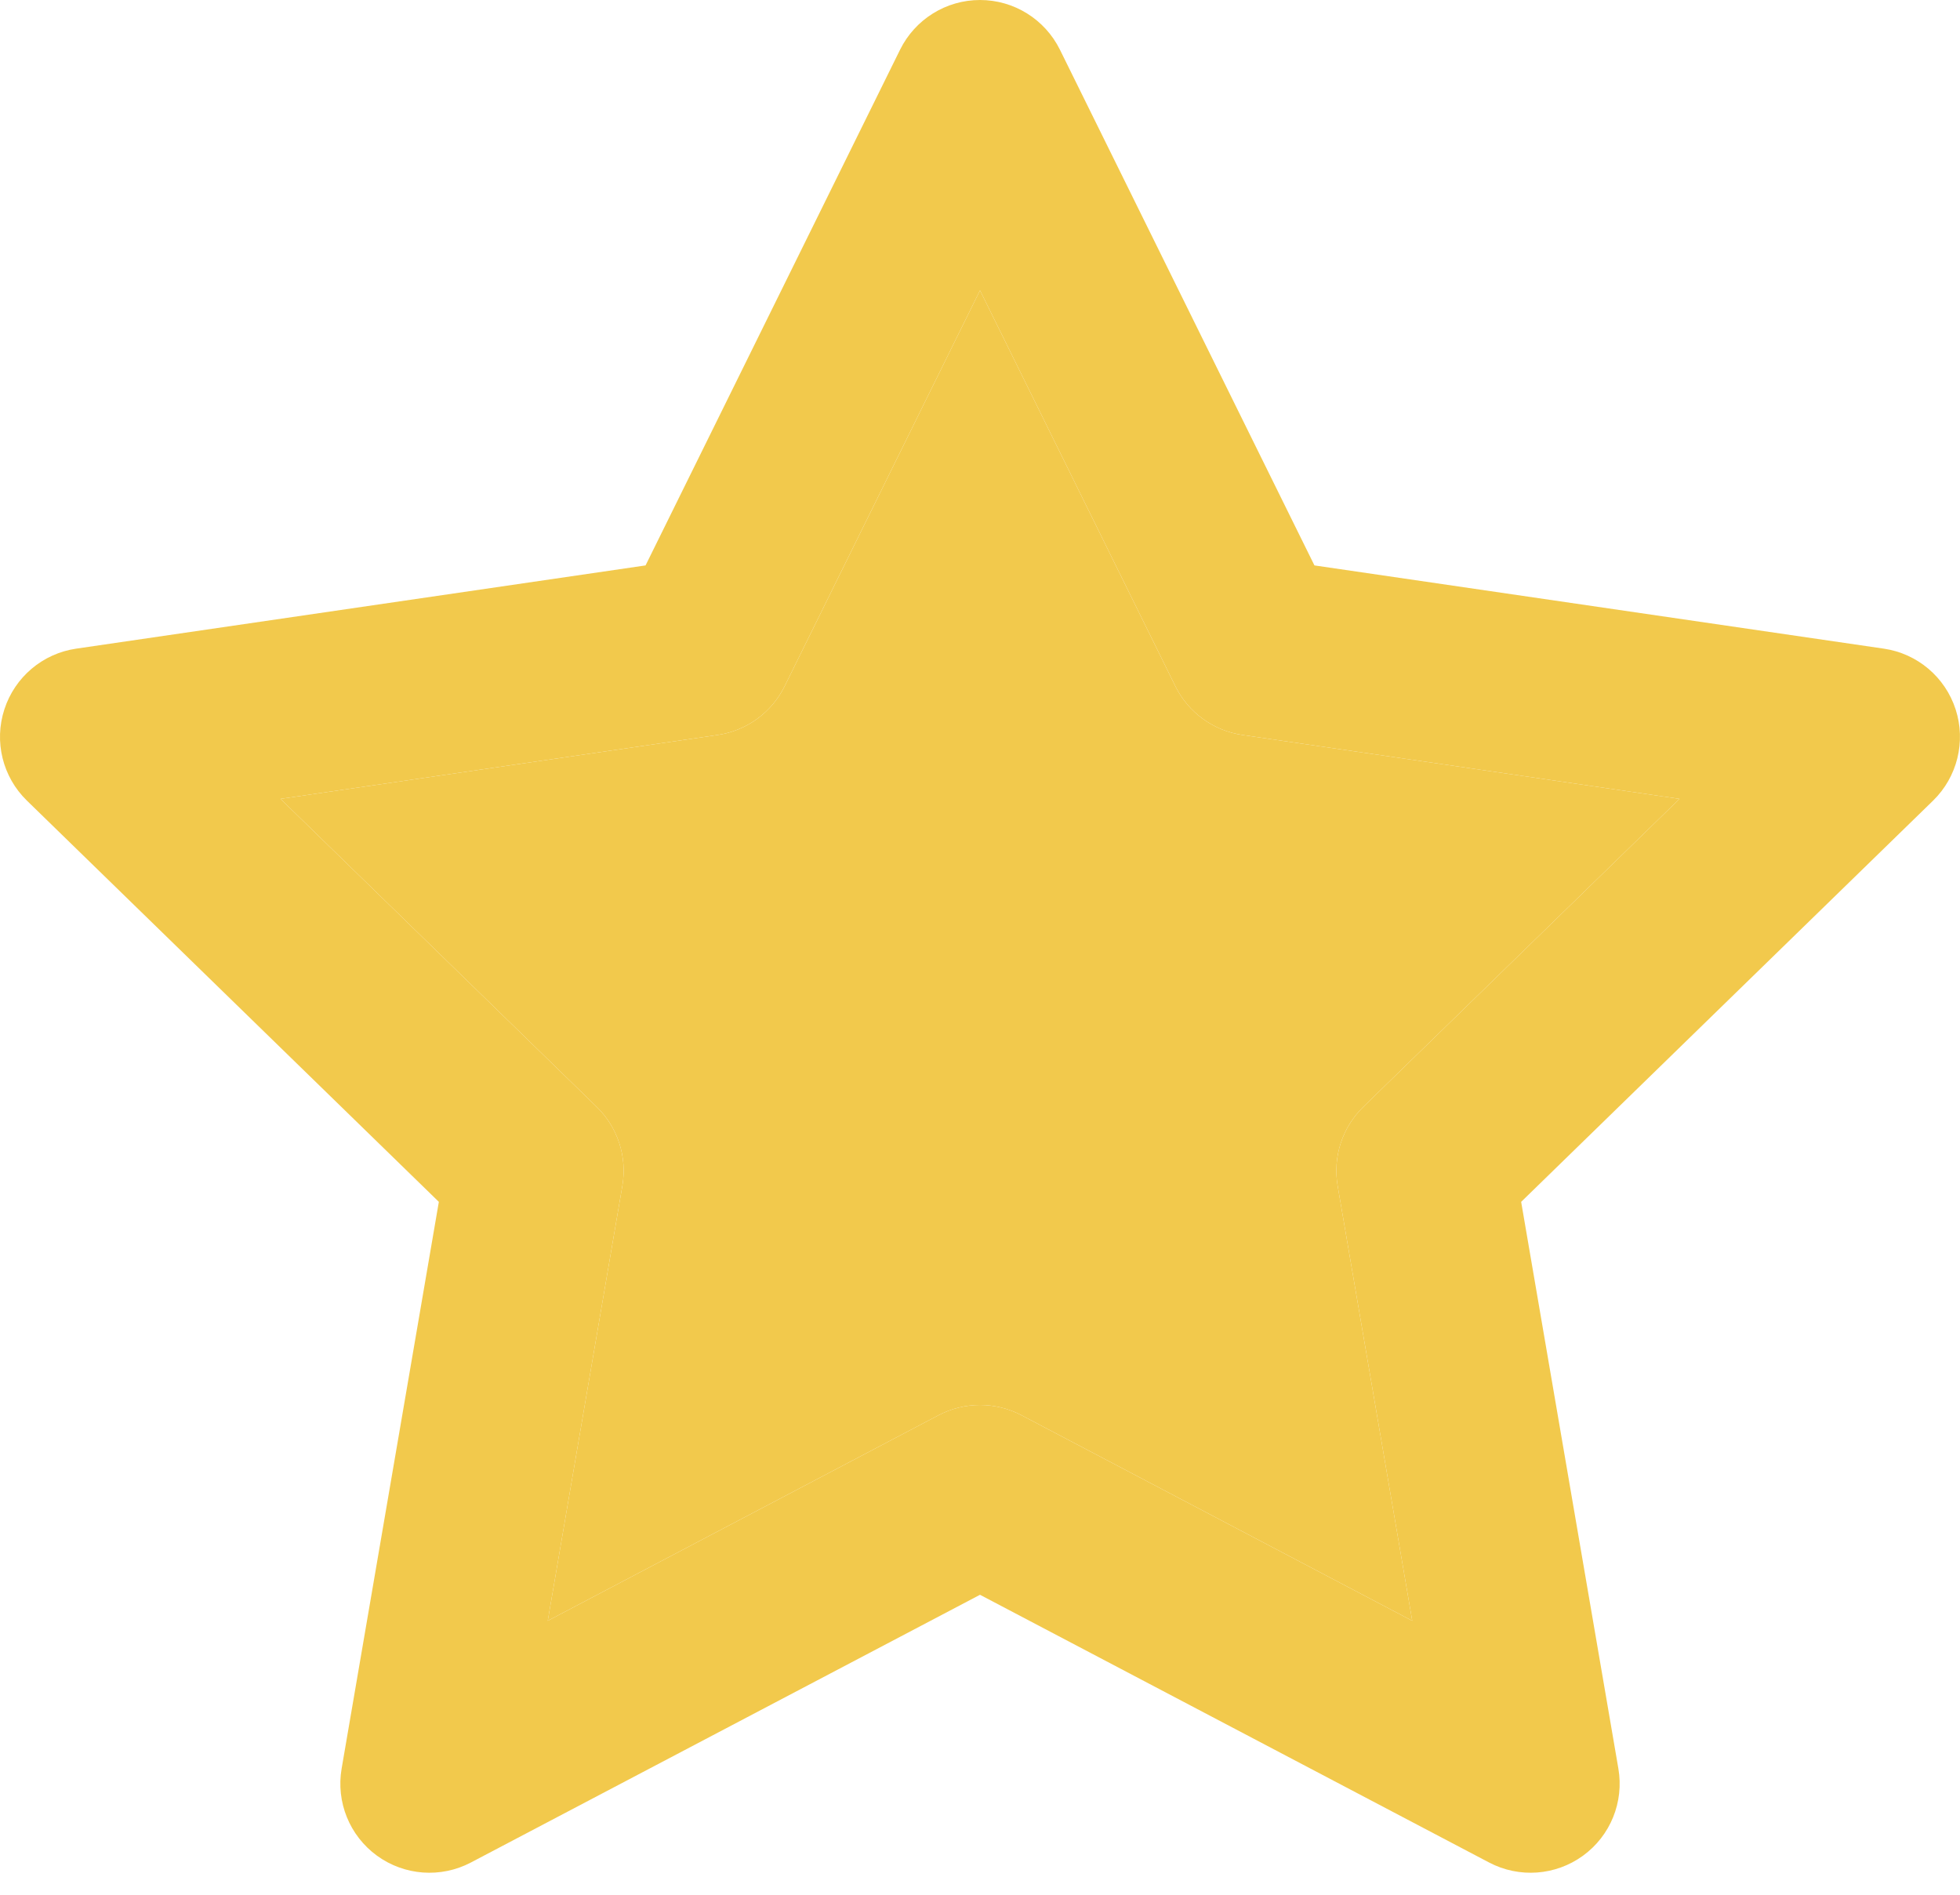
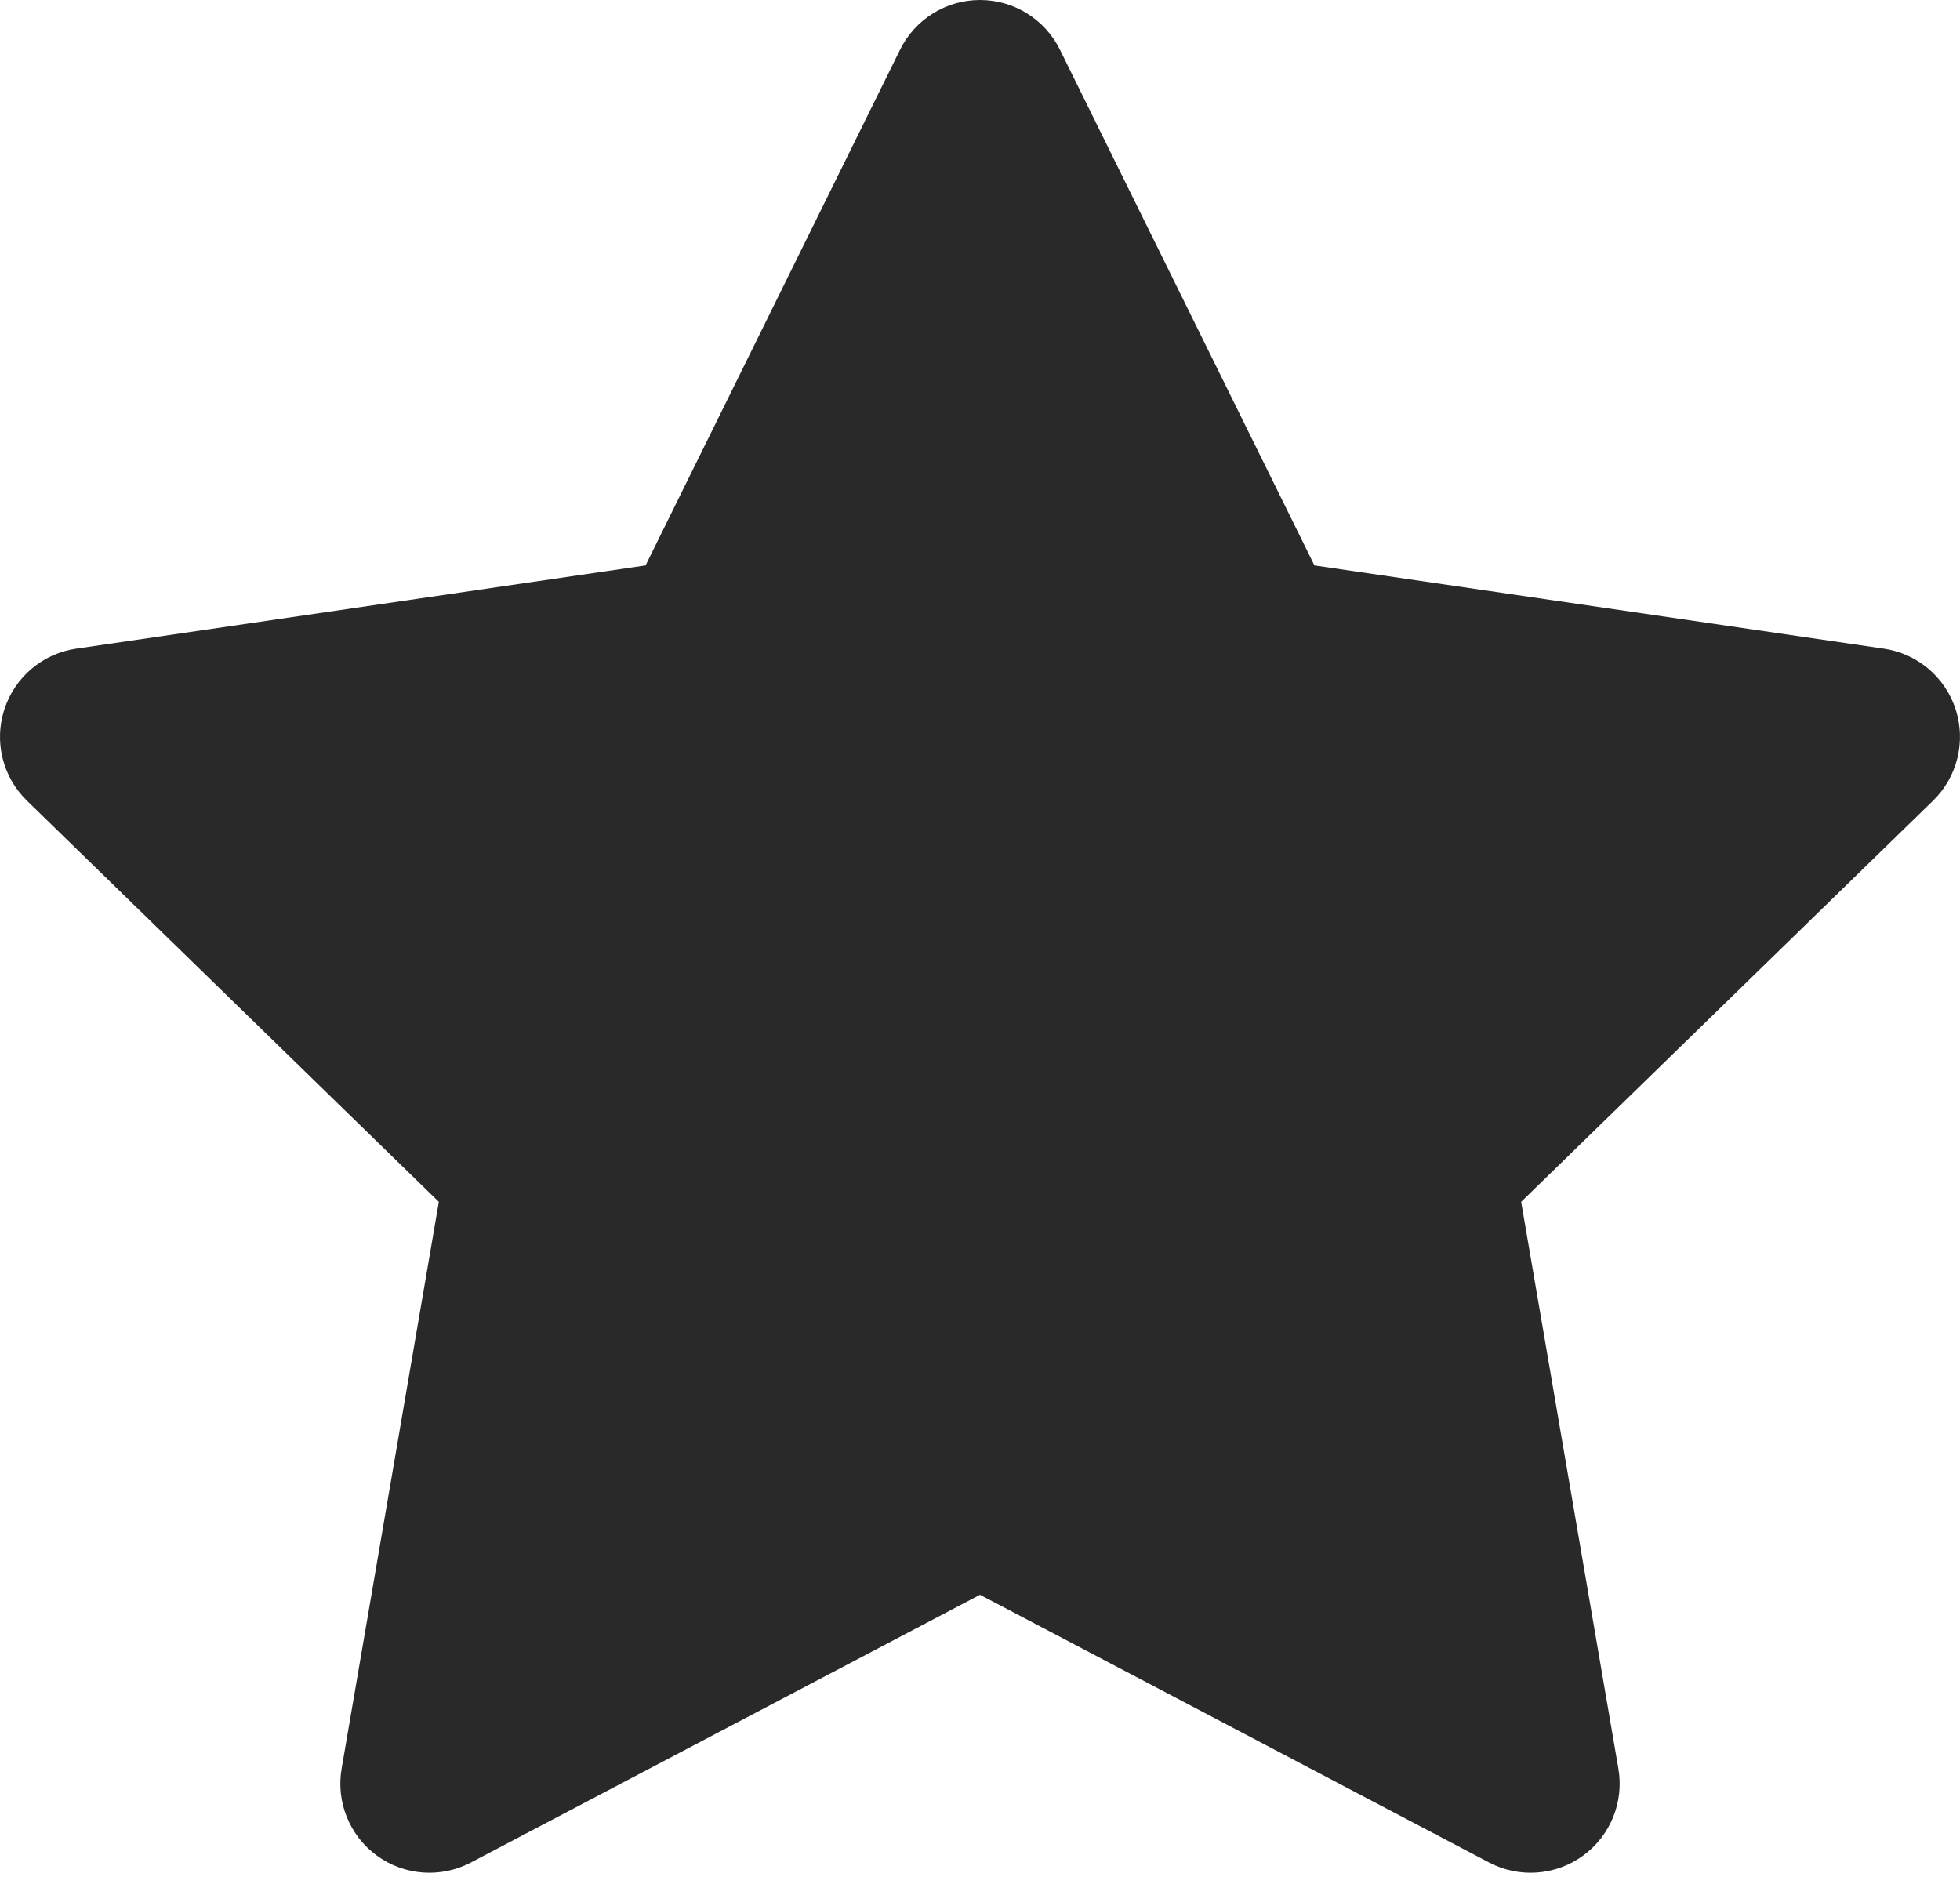
<svg xmlns="http://www.w3.org/2000/svg" width="30" height="29" viewBox="0 0 30 29" fill="none">
-   <path fill-rule="evenodd" clip-rule="evenodd" d="M15 0C15.519 0 15.993 0.295 16.223 0.76L20.119 8.654L28.834 9.928C29.347 10.003 29.773 10.363 29.933 10.857C30.093 11.35 29.959 11.892 29.588 12.254L23.283 18.395L24.771 27.069C24.859 27.581 24.649 28.098 24.229 28.403C23.809 28.708 23.252 28.748 22.793 28.507L15 24.409L7.207 28.507C6.748 28.748 6.191 28.708 5.771 28.403C5.351 28.098 5.141 27.581 5.229 27.069L6.717 18.395L0.412 12.254C0.04 11.892 -0.094 11.35 0.067 10.857C0.227 10.363 0.653 10.003 1.166 9.928L9.881 8.654L13.777 0.76C14.007 0.295 14.481 0 15 0ZM15 4.444L12.009 10.504C11.811 10.906 11.427 11.184 10.984 11.249L4.293 12.227L9.133 16.941C9.455 17.255 9.602 17.706 9.526 18.149L8.384 24.807L14.365 21.661C14.763 21.452 15.237 21.452 15.635 21.661L21.616 24.807L20.474 18.149C20.398 17.706 20.545 17.255 20.867 16.941L25.707 12.227L19.016 11.249C18.573 11.184 18.189 10.906 17.991 10.504L15 4.444Z" fill="#F2C94C" />
-   <path d="M12.009 10.504L15 4.444L17.991 10.504C18.189 10.906 18.573 11.184 19.016 11.249L25.707 12.227L20.867 16.941C20.545 17.255 20.398 17.706 20.474 18.149L21.616 24.807L15.635 21.661C15.237 21.452 14.763 21.452 14.365 21.661L8.384 24.807L9.526 18.149C9.602 17.706 9.455 17.255 9.133 16.941L4.293 12.227L10.984 11.249C11.427 11.184 11.811 10.906 12.009 10.504Z" fill="#F2C94C" />
+   <path d="M16.223 0.76C15.993 0.295 15.519 0 15 0C14.481 0 14.007 0.295 13.777 0.76L9.881 8.654L1.166 9.928C0.653 10.003 0.227 10.363 0.067 10.857C-0.094 11.35 0.04 11.892 0.412 12.254L6.717 18.395L5.229 27.069C5.141 27.581 5.351 28.098 5.771 28.403C6.191 28.708 6.748 28.748 7.207 28.507L15 24.409L22.793 28.507C23.252 28.748 23.809 28.708 24.229 28.403C24.649 28.098 24.859 27.581 24.771 27.069L23.283 18.395L29.588 12.254C29.959 11.892 30.093 11.35 29.933 10.857C29.773 10.363 29.347 10.003 28.834 9.928L20.119 8.654L16.223 0.76Z" fill="#292929" />
</svg>
